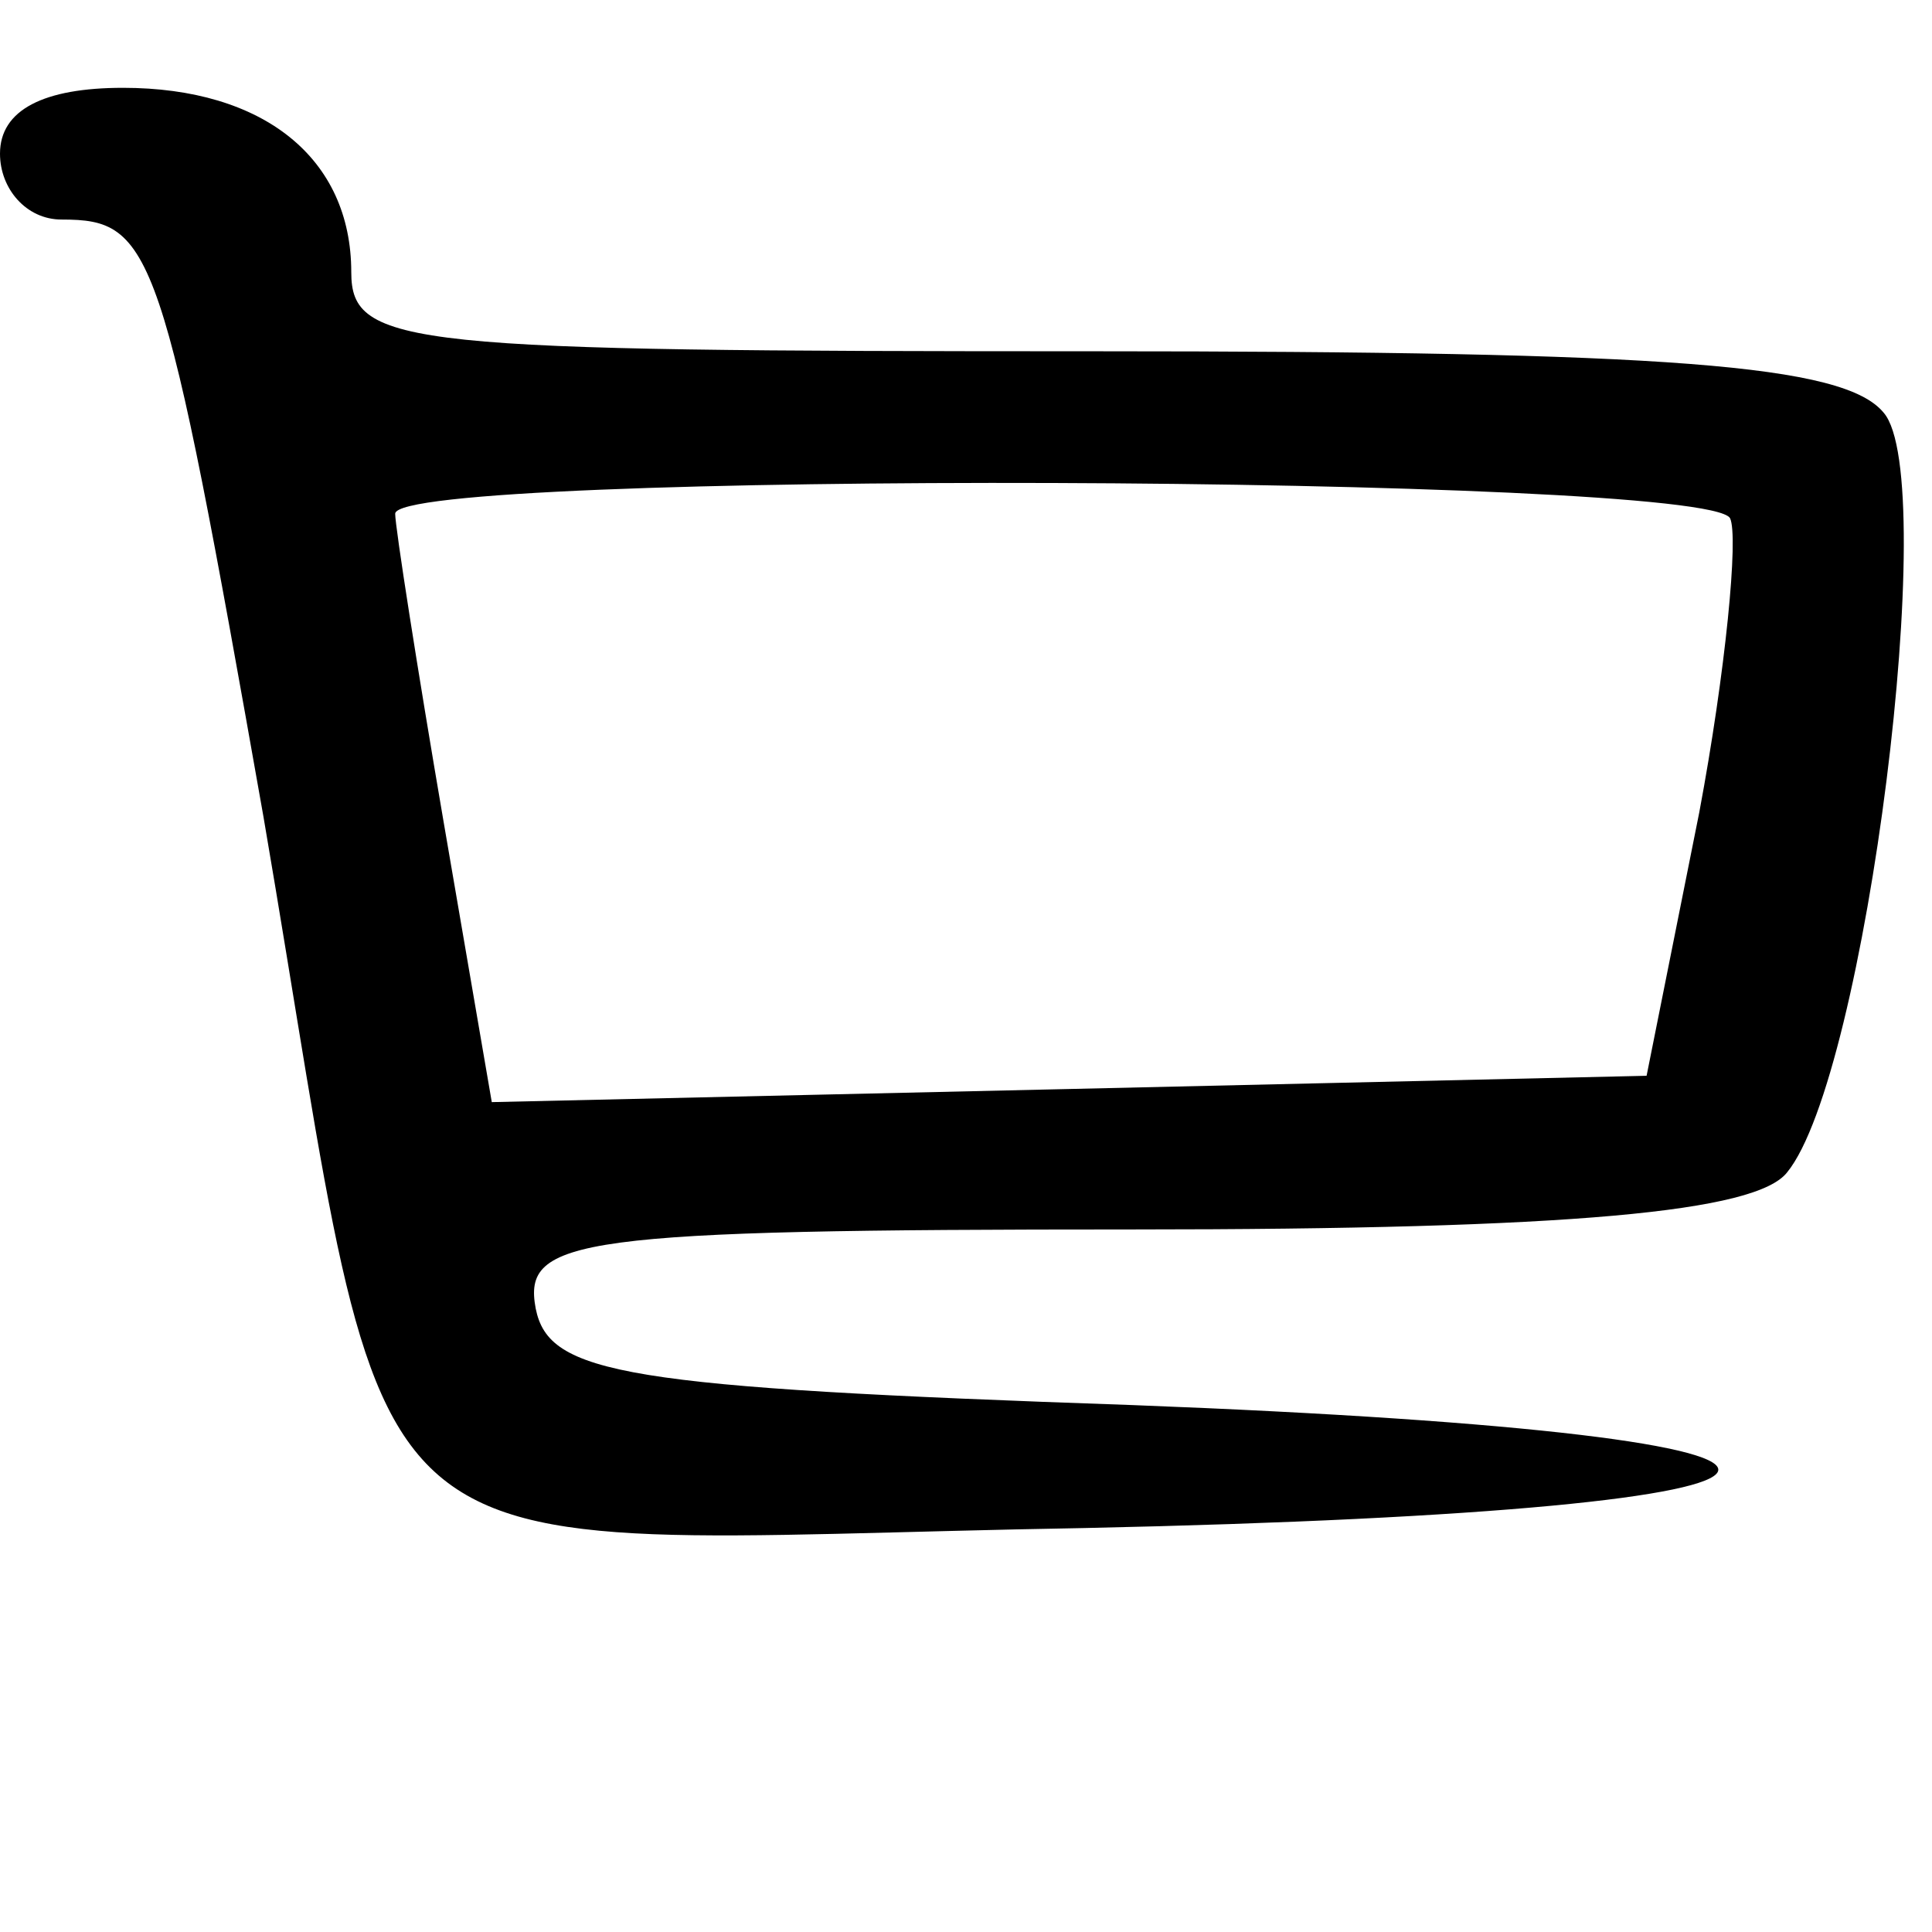
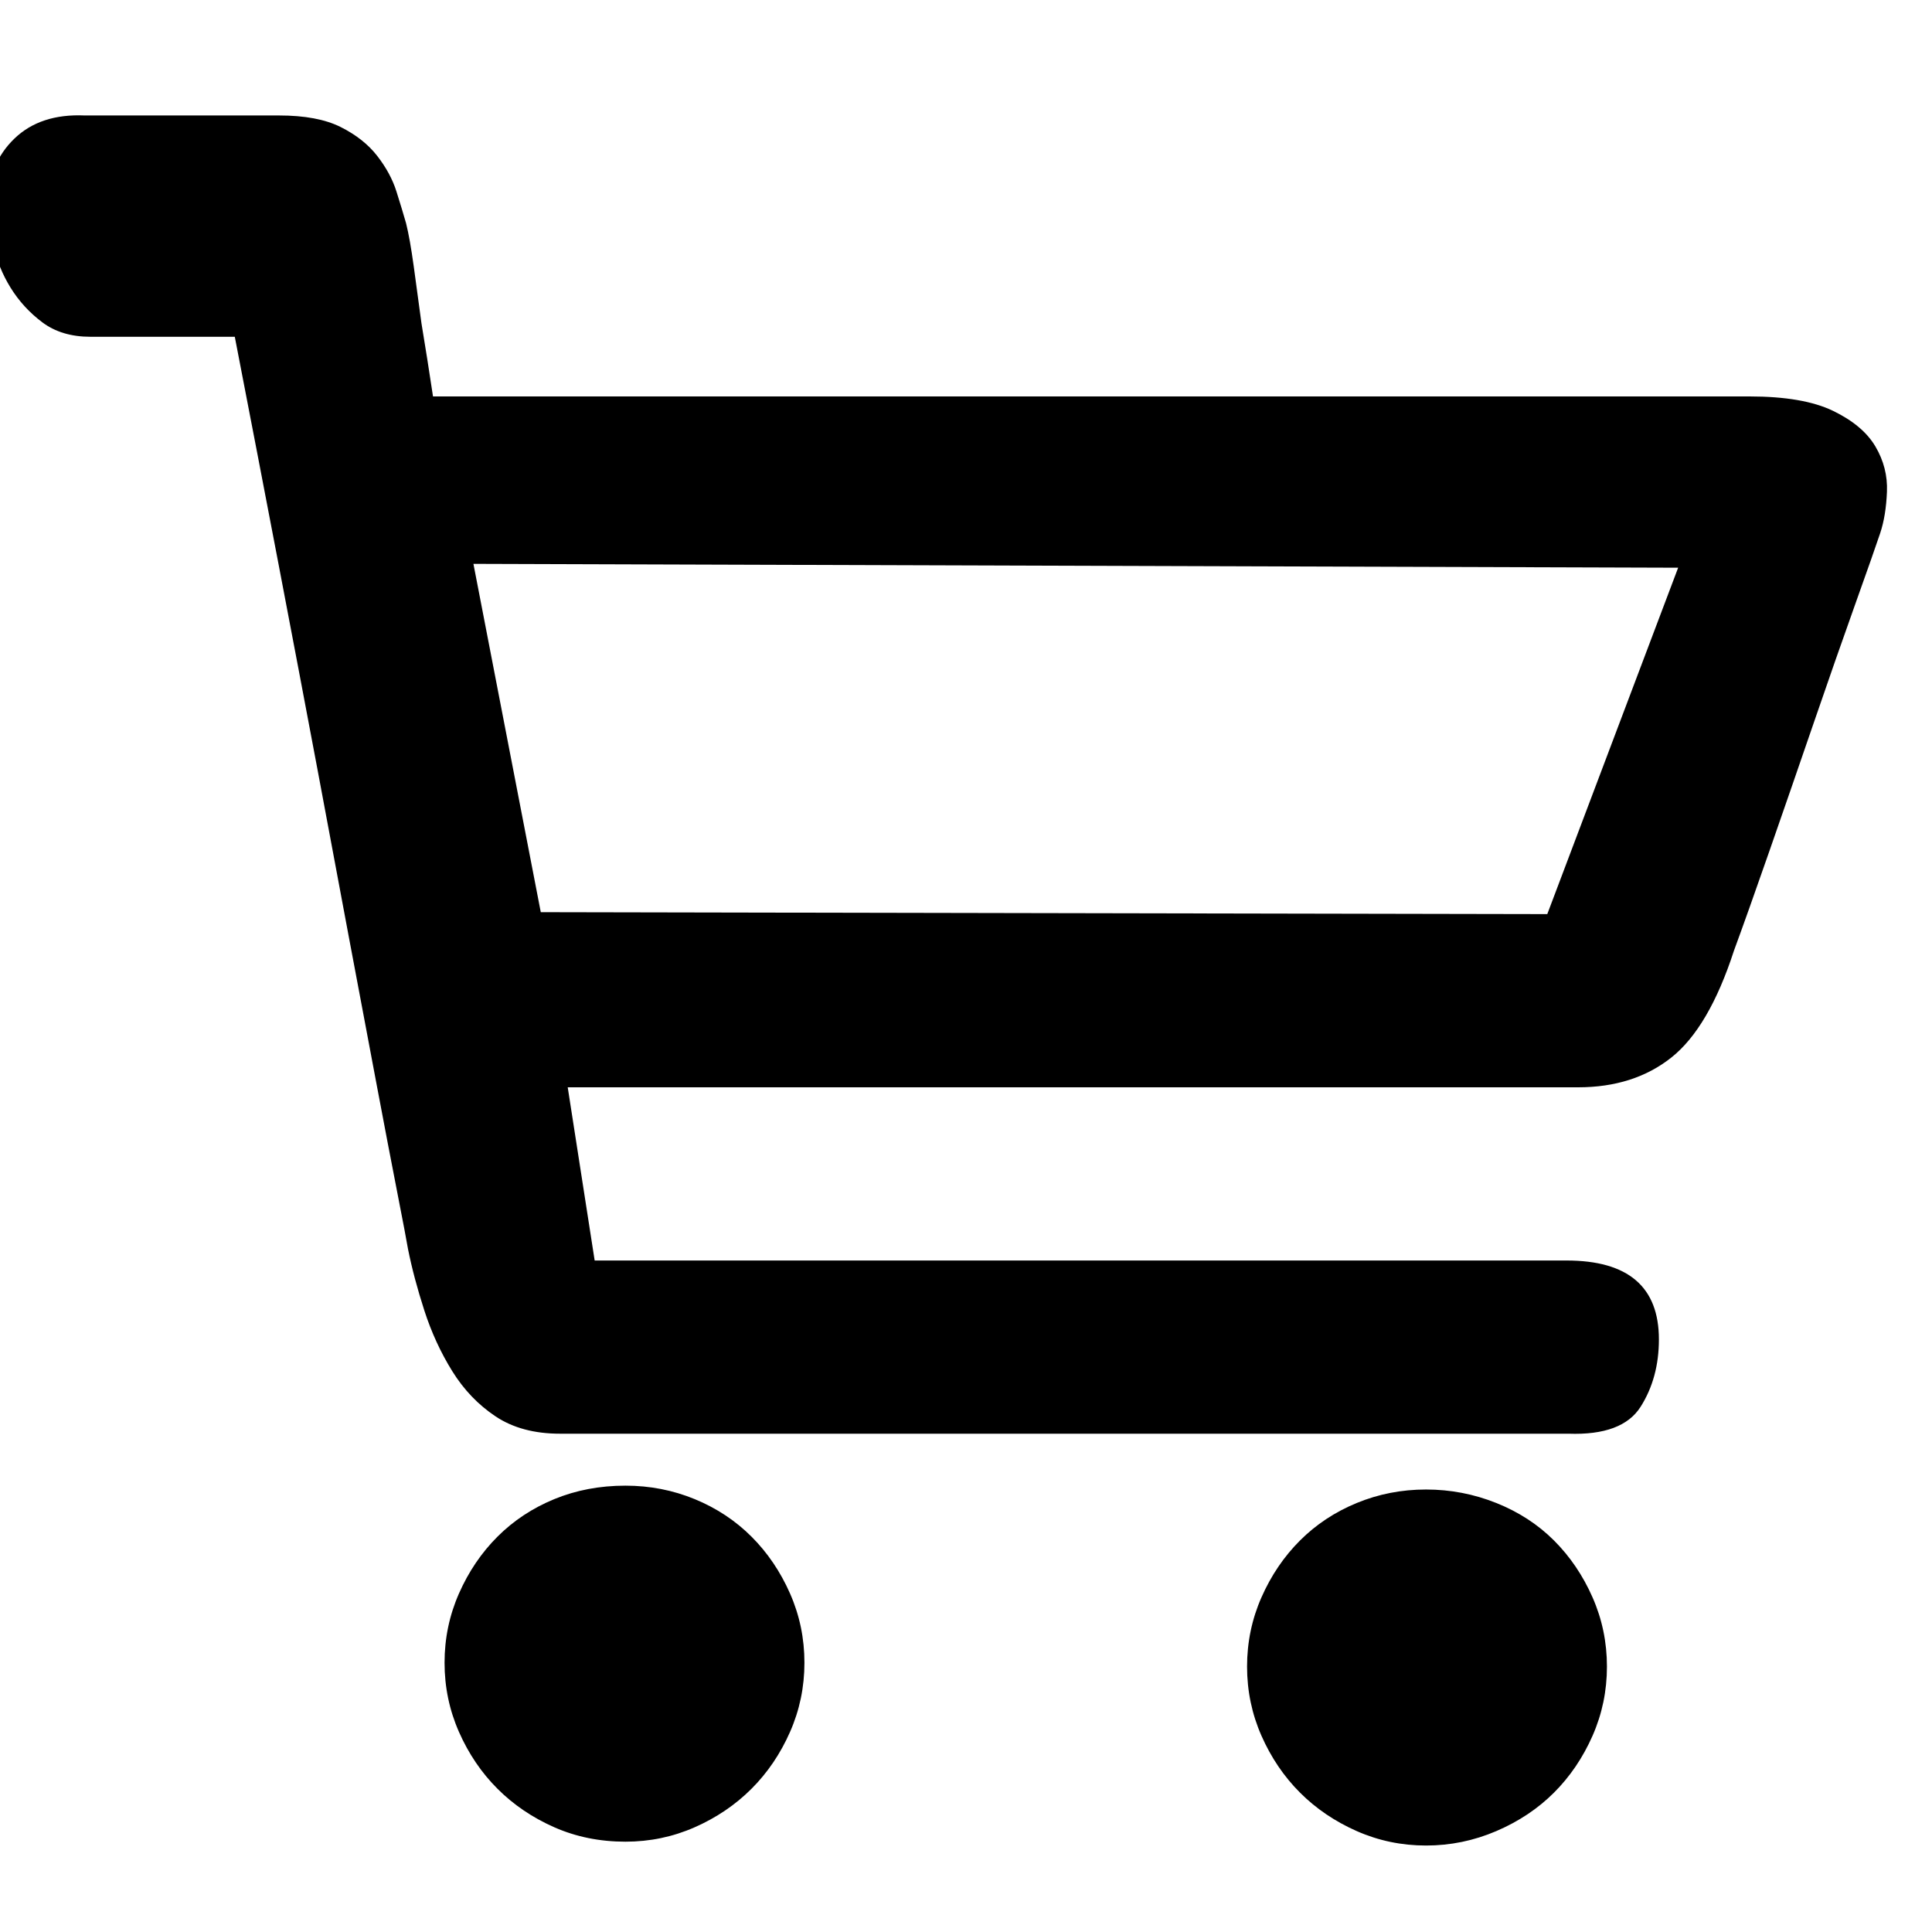
- <svg xmlns="http://www.w3.org/2000/svg" version="1.0" width="44pt" height="44pt" viewBox="0 0 44 44" preserveAspectRatio="xMidYMid meet">
-   <g transform="translate(0,44) scale(0.1,-0.1)" fill="#000000" stroke="none">
-     <path d="M0 405 c0 -8 6 -15 14 -15 21 0 23 -6 46 -136 31 -181 13 -165 187 -162 187 4 194 21 11 28 -116 4 -133 7 -136 22 -3 16 9 18 136 18 100 0 142 4 149 13 18 22 35 158 22 173 -9 11 -49 14 -180 14 -156 0 -169 1 -169 18 0 26 -20 42 -52 42 -18 0 -28 -5 -28 -15z m394 -83 c2 -4 -1 -35 -7 -67 l-12 -60 -131 -3 -132 -3 -11 64 c-6 35 -11 67 -11 70 0 10 298 9 304 -1z" />
-   </g>
+ <svg xmlns="http://www.w3.org/2000/svg" t="1606036200435" class="icon" viewBox="0 0 1028 1024" version="1.1" p-id="3408" width="44.172" height="44">
+   <defs>
+     <style type="text/css" />
+   </defs>
+   <path d="M332.8 790.528q19.456 0 36.864 7.168t30.208 19.968 20.48 30.208 7.68 36.864-7.68 36.864-20.48 30.208-30.208 20.48-36.864 7.68q-20.48 0-37.888-7.68t-30.208-20.48-20.48-30.208-7.68-36.864 7.68-36.864 20.48-30.208 30.208-19.968 37.888-7.168zM758.784 792.576q19.456 0 37.376 7.168t30.72 19.968 20.48 30.208 7.68 36.864-7.68 36.864-20.48 30.208-30.72 20.48-37.376 7.68-36.864-7.68-30.208-20.48-20.48-30.208-7.68-36.864 7.68-36.864 20.48-30.208 30.208-19.968 36.864-7.168zM930.816 210.944q28.672 0 44.544 7.68t22.528 18.944 6.144 24.064-3.584 22.016-13.312 37.888-22.016 62.976-23.552 68.096-18.944 53.248q-13.312 40.96-33.28 56.832t-49.664 15.872l-35.84 0-65.536 0-86.016 0-96.256 0-253.952 0 14.336 92.16 517.12 0q49.152 0 49.152 41.984 0 20.48-9.728 35.84t-38.4 14.336l-49.152 0-94.208 0-118.784 0-119.808 0-99.328 0-55.296 0q-20.48 0-34.304-9.216t-23.04-24.064-14.848-32.256-8.704-32.768q-1.024-6.144-5.632-29.696t-11.264-58.88-14.848-78.848-16.384-87.552q-19.456-103.424-44.032-230.4l-76.8 0q-15.36 0-25.6-7.68t-16.896-18.432-9.216-23.04-2.56-22.528q0-20.48 13.824-33.792t37.376-12.288l103.424 0q20.48 0 32.768 6.144t19.456 15.36 10.24 18.944 5.12 16.896q2.048 8.192 4.096 23.04t4.096 30.208q3.072 18.432 6.144 38.912l700.416 0zM892.928 302.08l-641.024-2.048 35.84 185.344 535.552 1.024z" p-id="3409" />
</svg>
